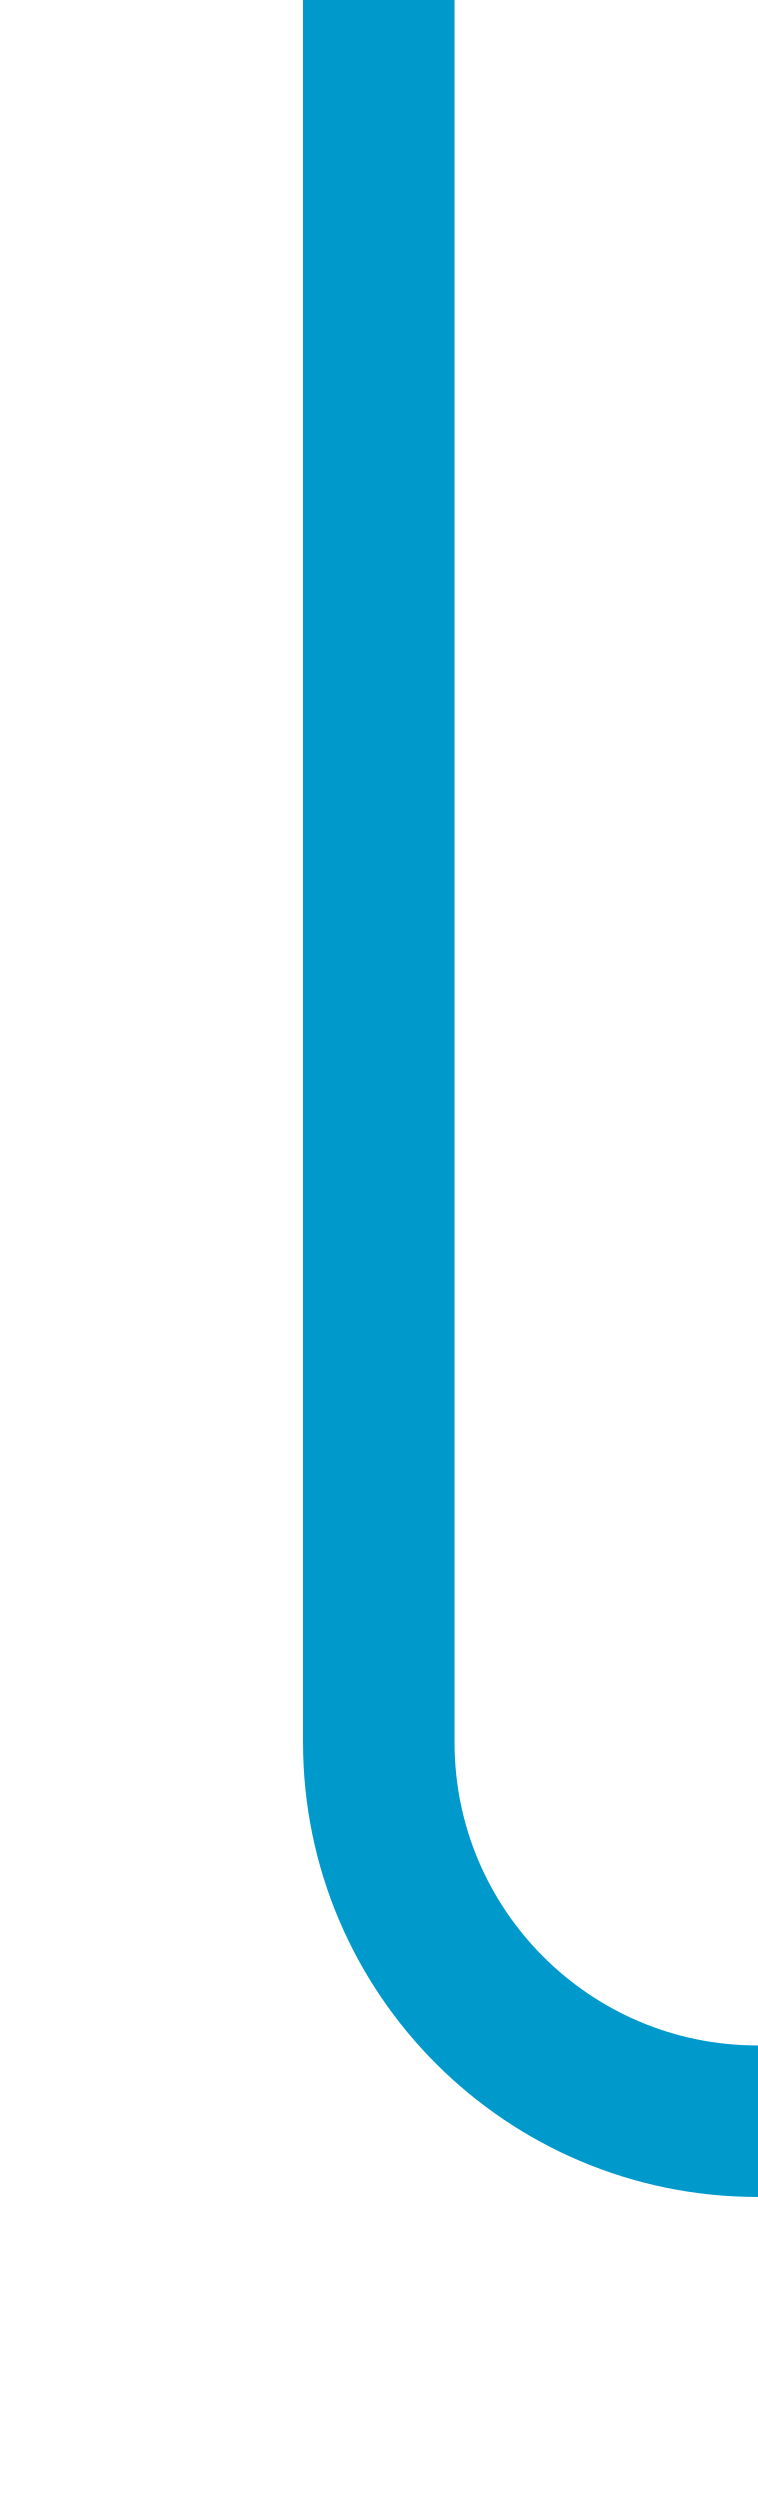
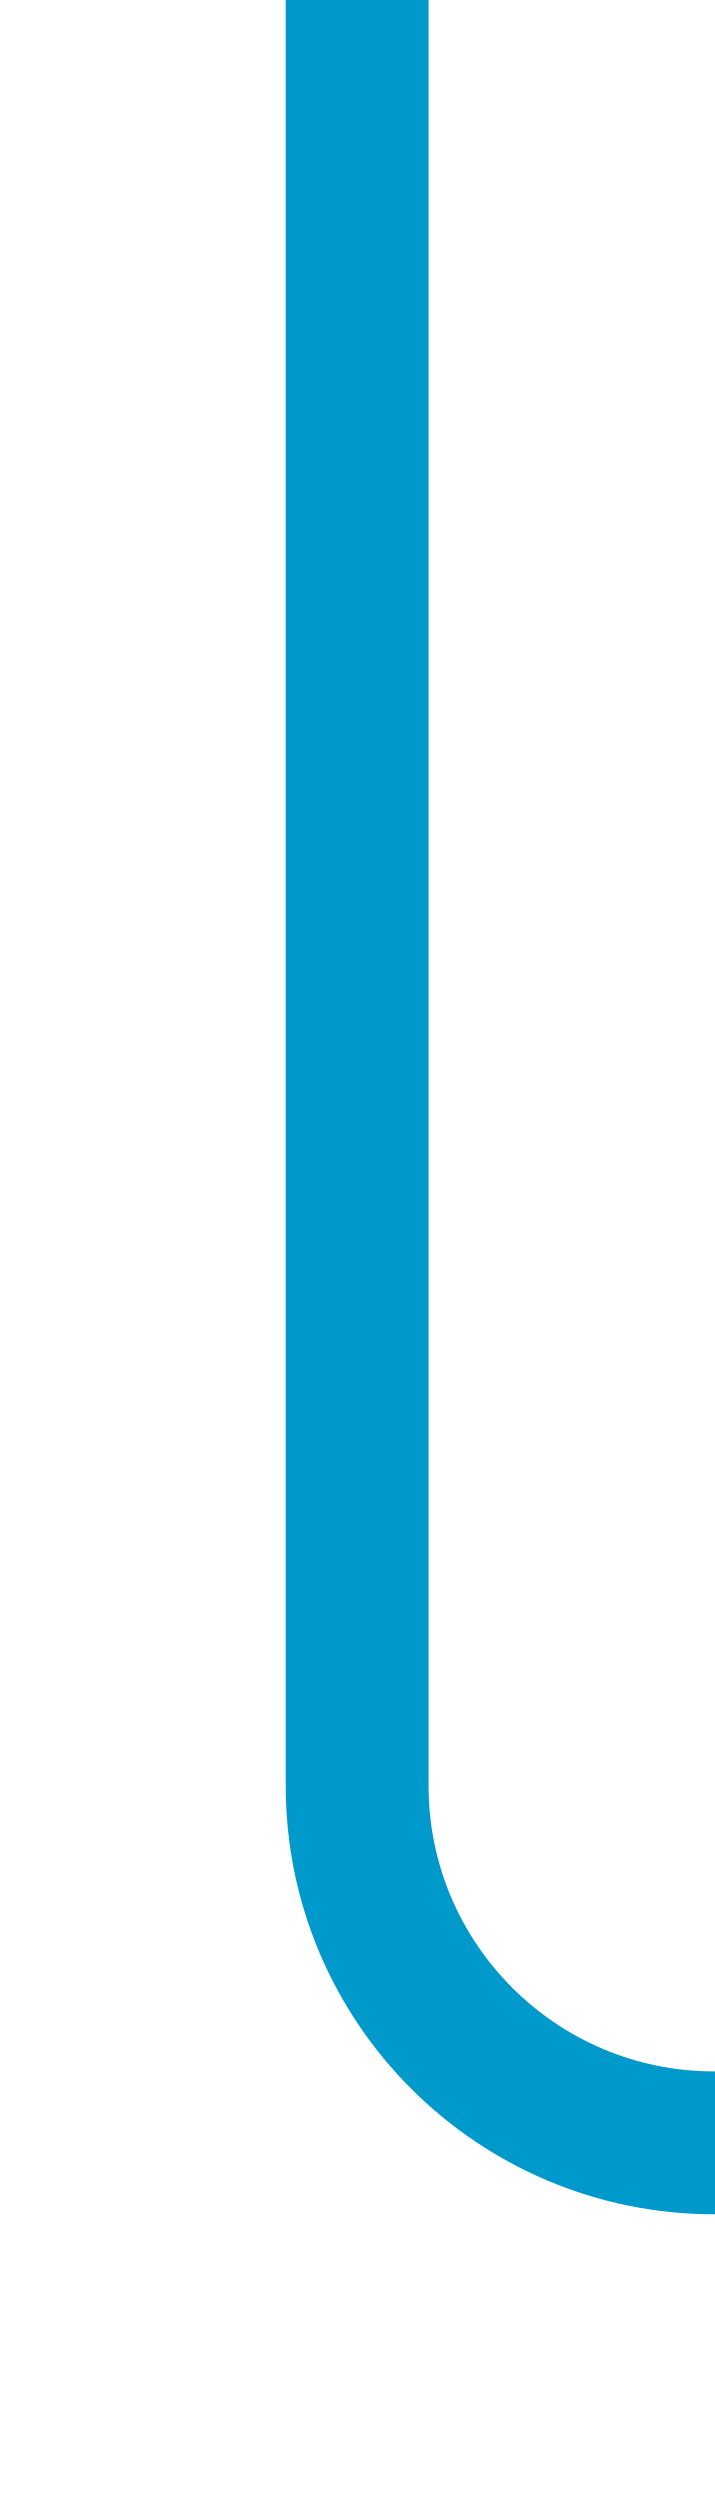
- <svg xmlns="http://www.w3.org/2000/svg" version="1.1" width="10px" height="33px" preserveAspectRatio="xMidYMin meet" viewBox="561 530  8 33">
-   <path d="M 565 530  L 565 553  A 5 5 0 0 0 570 558 L 872 558  A 5 5 0 0 1 877 563 L 877 607  " stroke-width="2" stroke="#0099cc" fill="none" />
-   <path d="M 869.4 606  L 877 613  L 884.6 606  L 869.4 606  Z " fill-rule="nonzero" fill="#0099cc" stroke="none" />
+ <svg xmlns="http://www.w3.org/2000/svg" version="1.1" width="10px" height="35px" preserveAspectRatio="xMidYMin meet" viewBox="561 530  8 35">
+   <path d="M 565 530  L 565 555  A 5 5 0 0 0 570 560 L 655 560  A 5 5 0 0 1 660 565 L 660 601  " stroke-width="2" stroke="#0099cc" fill="none" />
+   <path d="M 652.4 600  L 660 607  L 667.6 600  L 652.4 600  Z " fill-rule="nonzero" fill="#0099cc" stroke="none" />
</svg>
